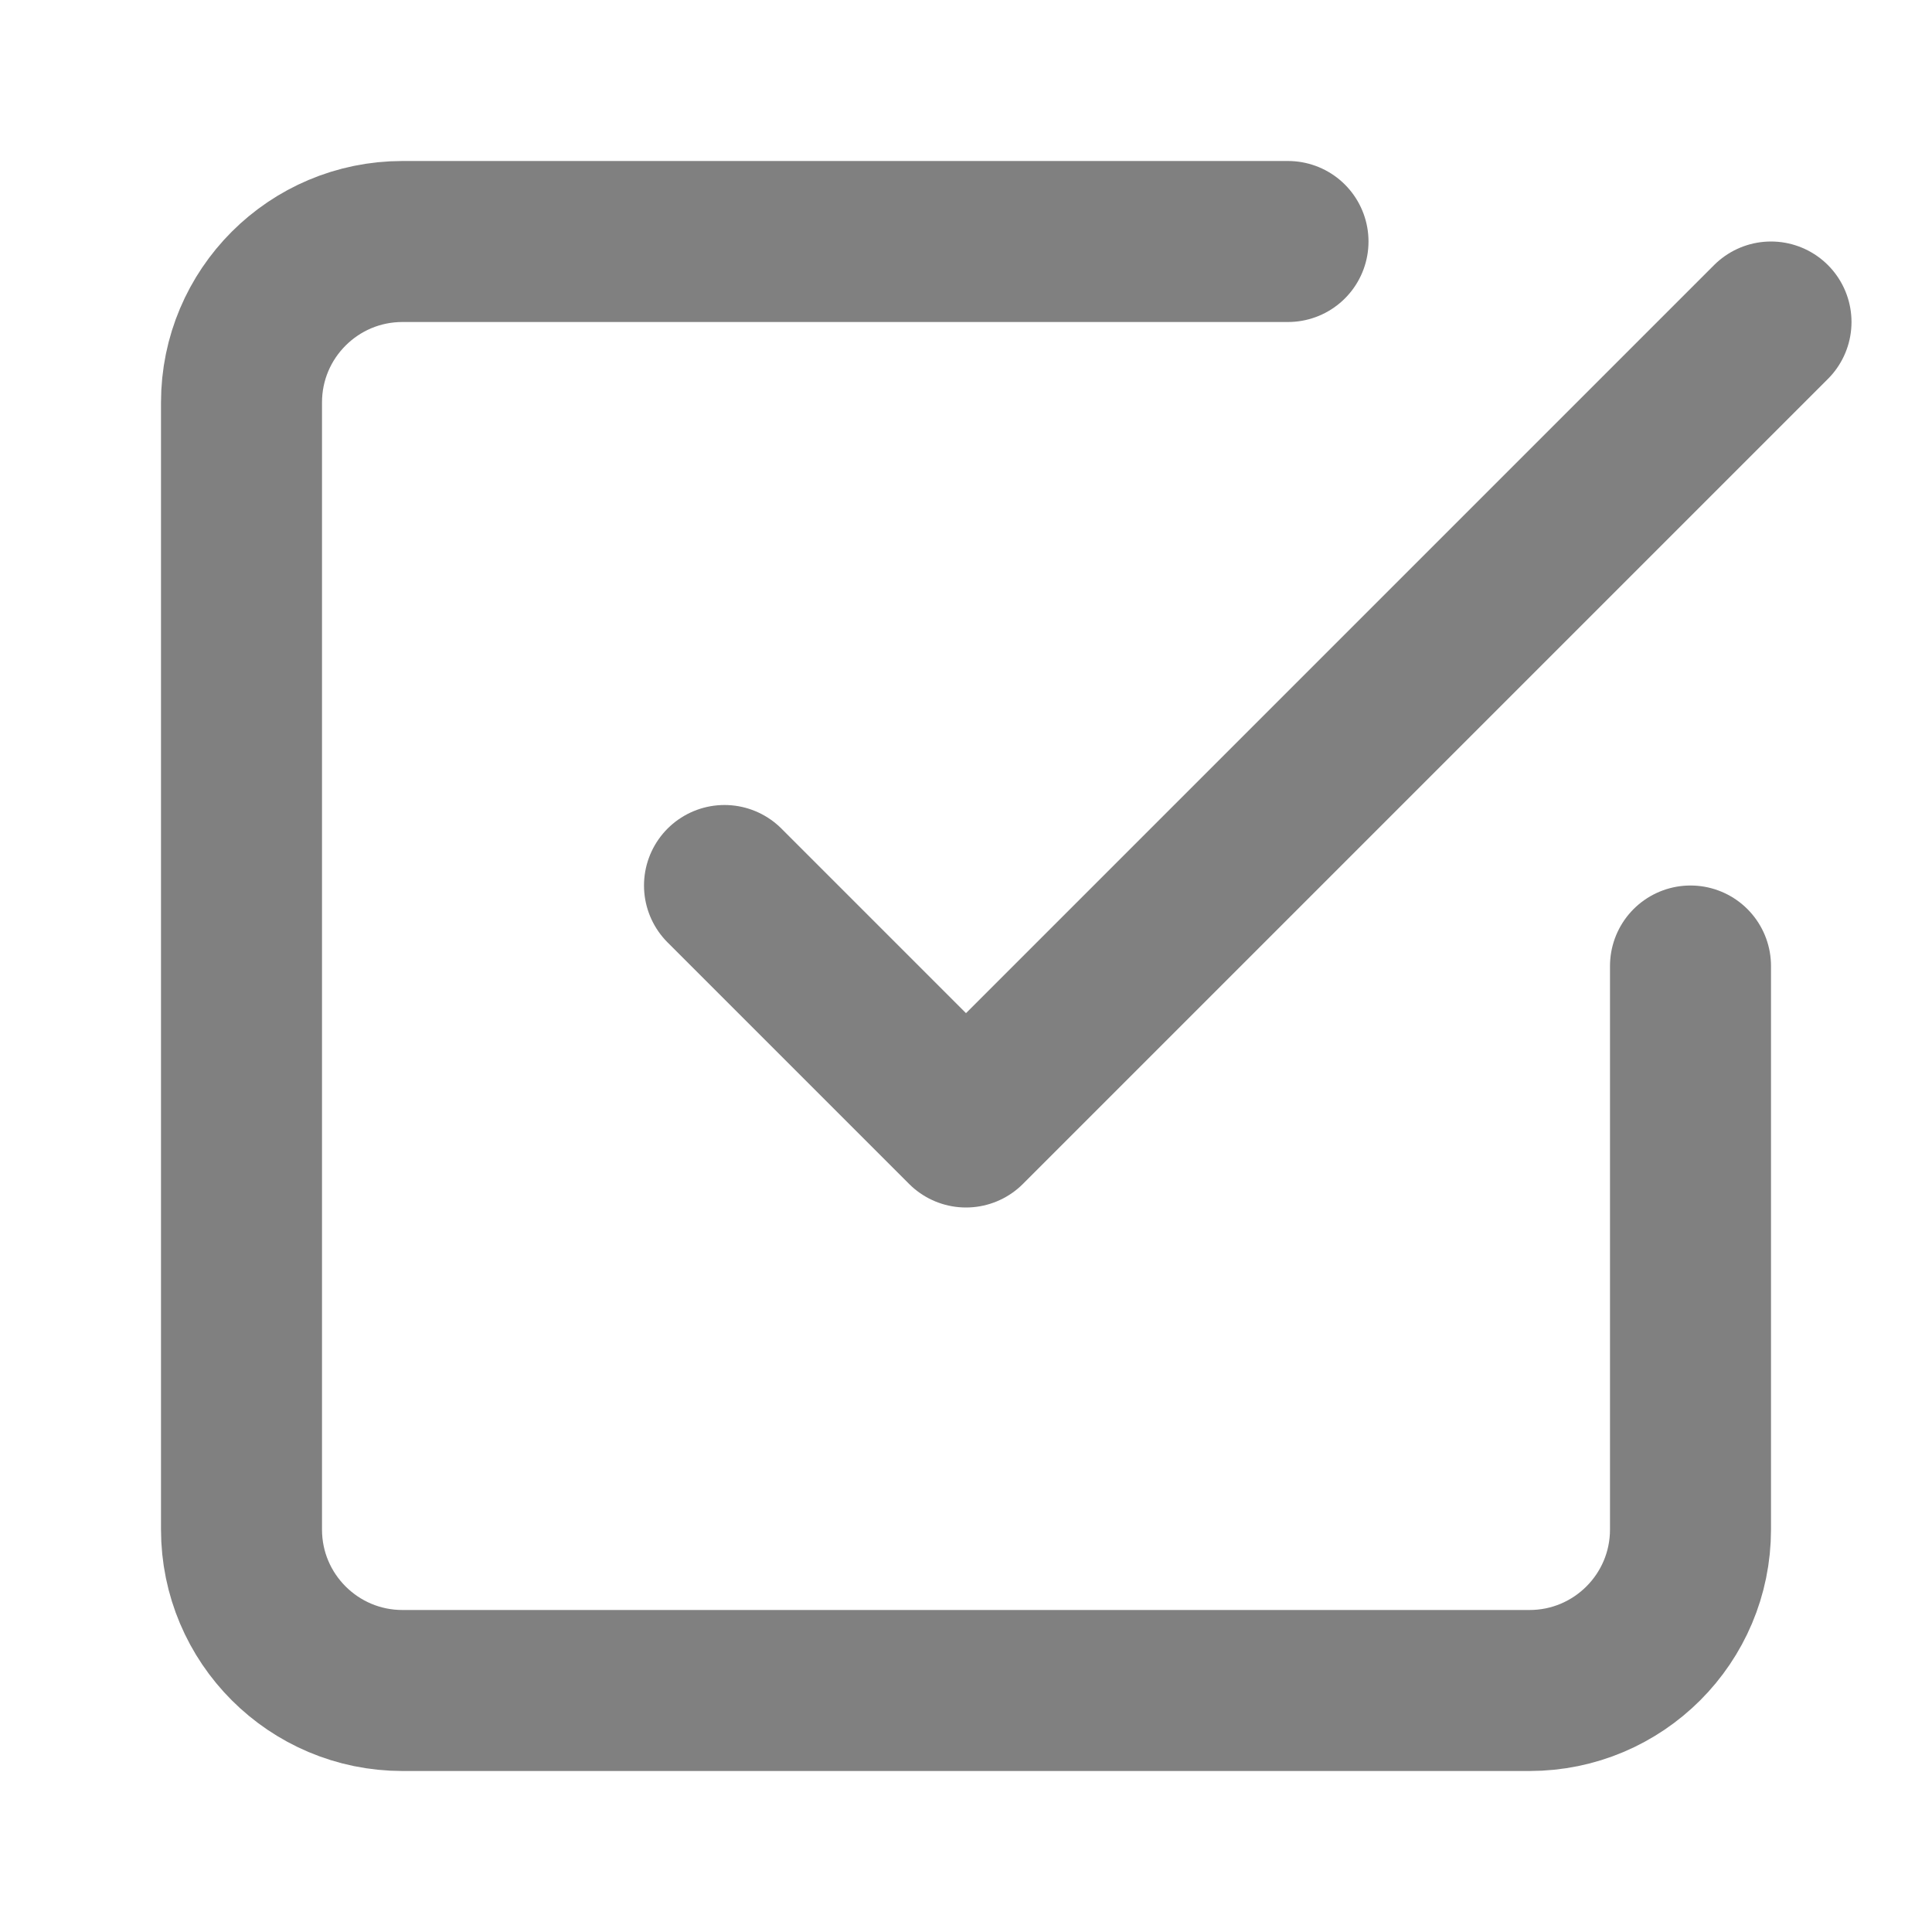
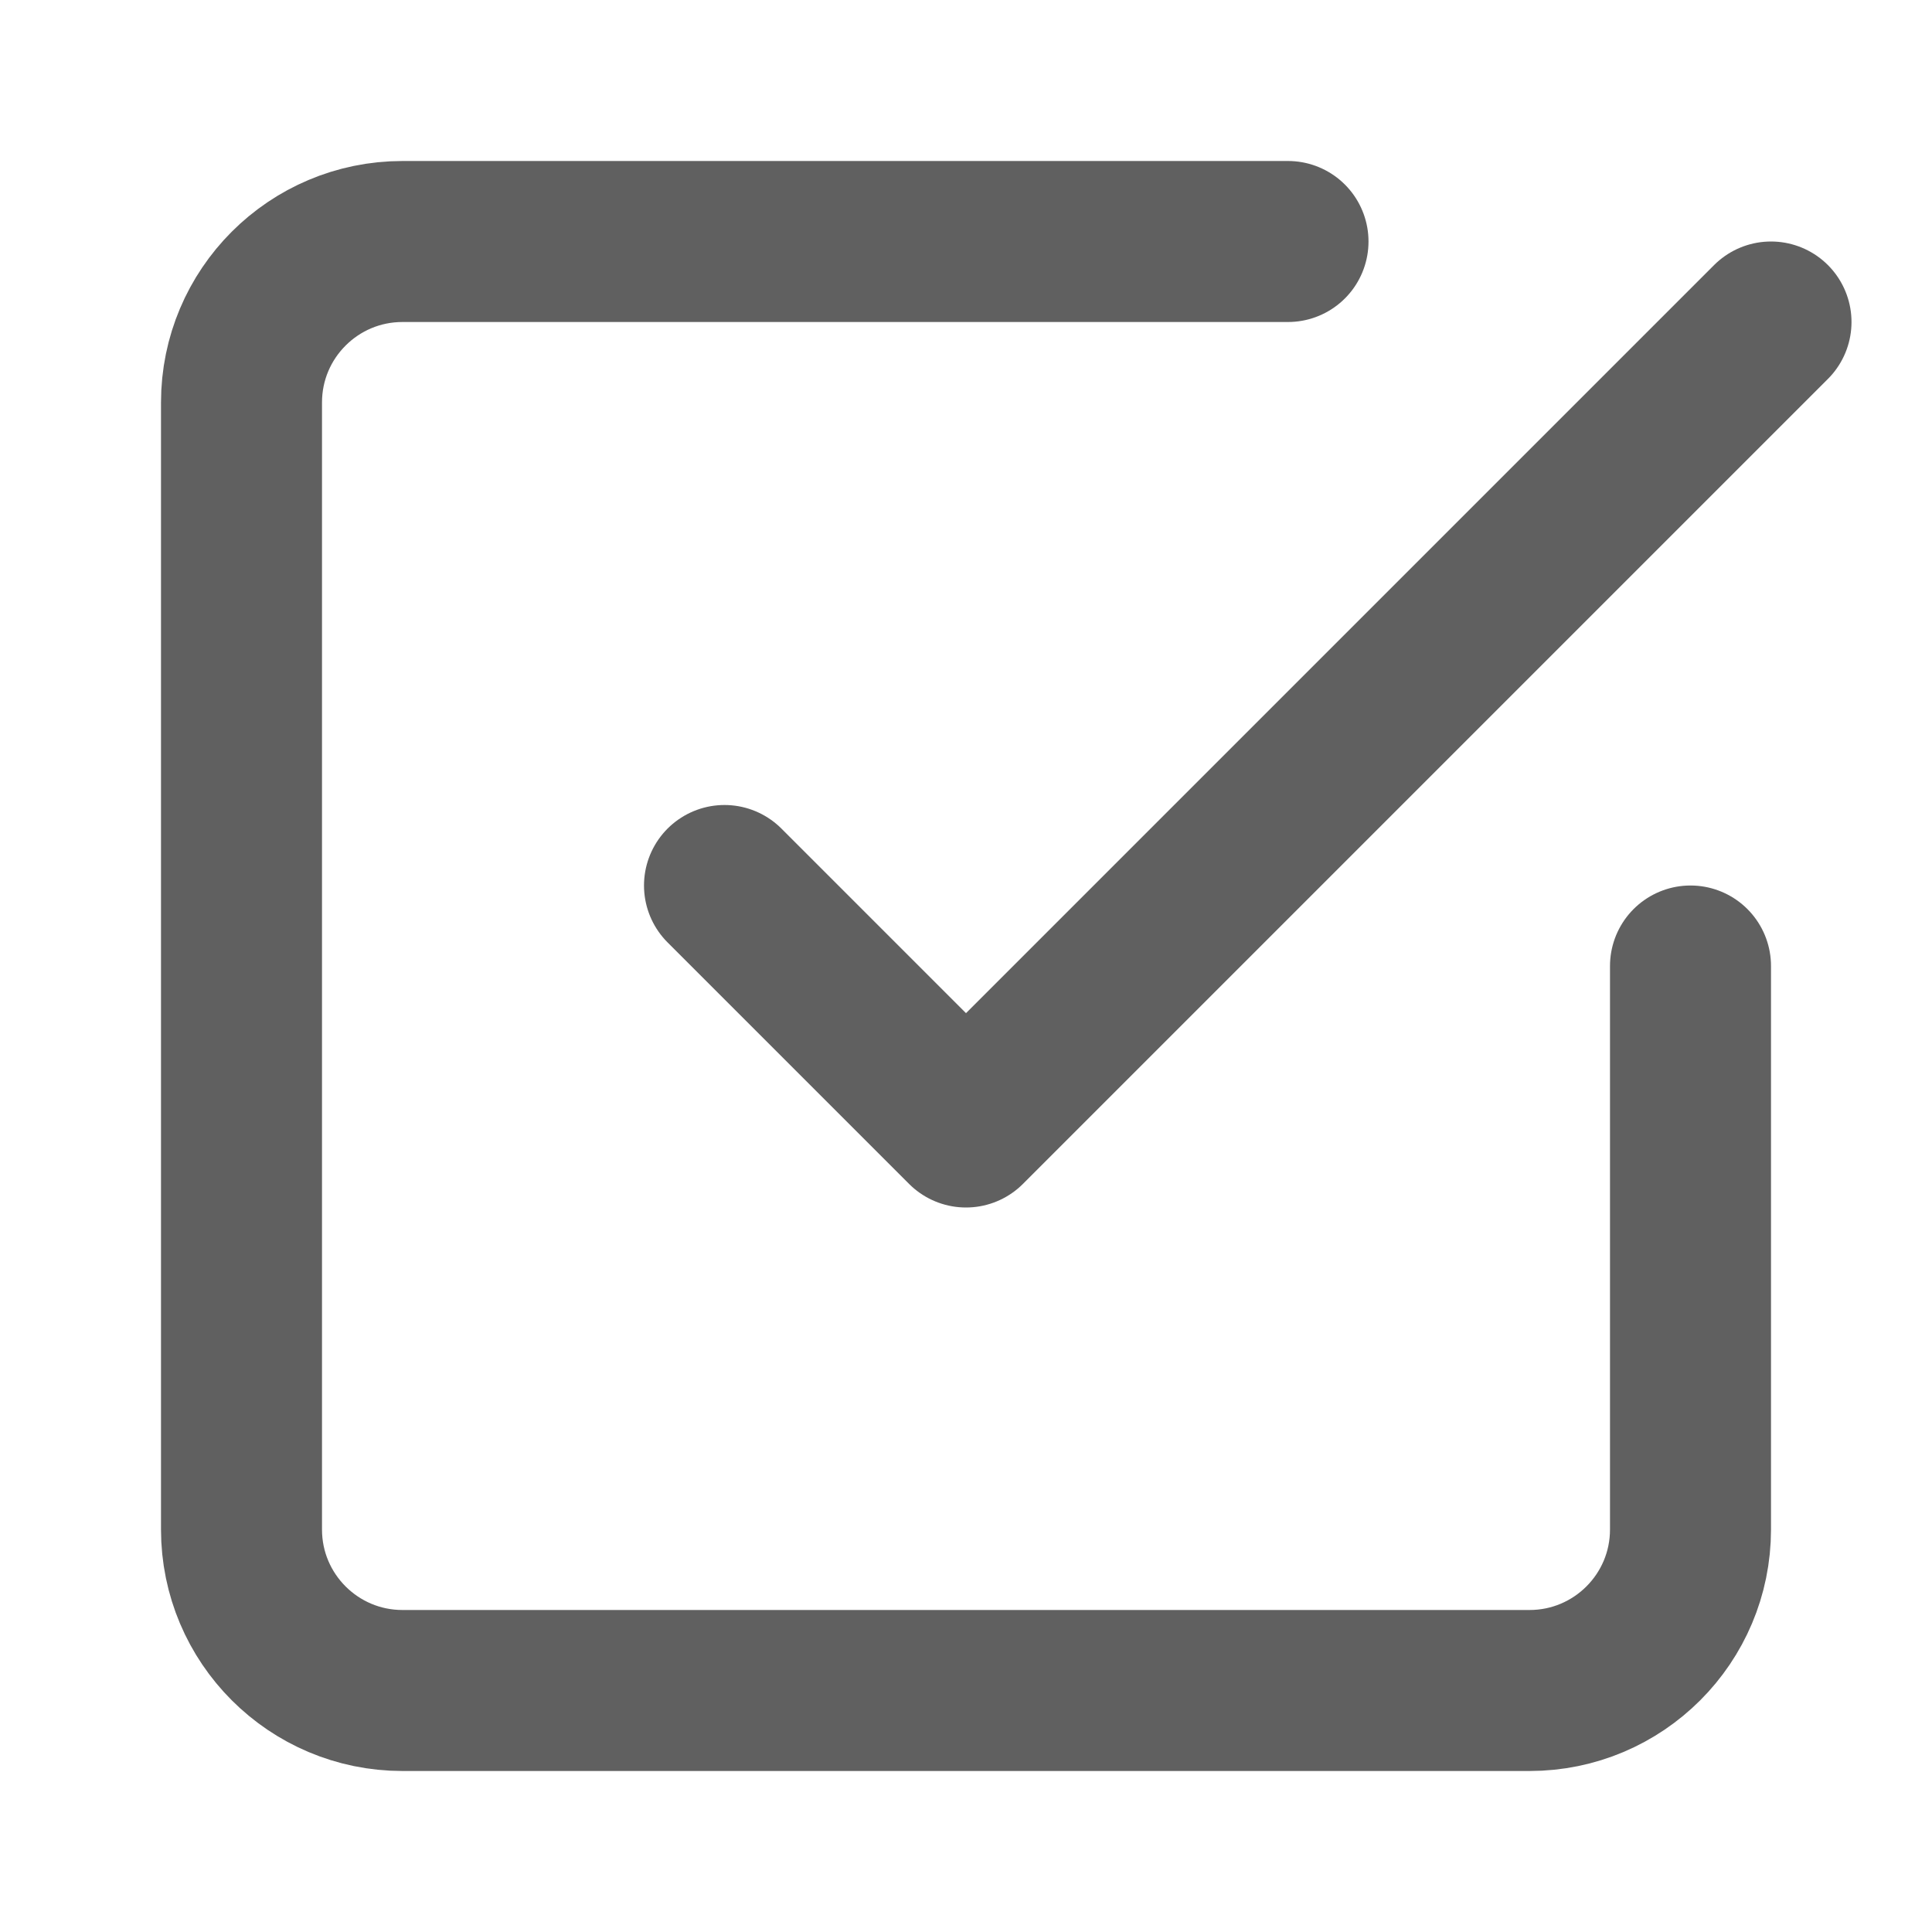
- <svg xmlns="http://www.w3.org/2000/svg" width="24" height="24" viewBox="0 0 24 24" fill="none" stroke="#808080" stroke-width="2" stroke-linecap="round" stroke-linejoin="round" class="feather feather-check-square">
+ <svg xmlns="http://www.w3.org/2000/svg" width="20" height="20" viewBox="0 0 24 24" fill="none" stroke="#606060" stroke-width="2" stroke-linecap="round" stroke-linejoin="round" class="feather feather-check-square">
  <polyline points="9 11 12 14 22 4" />
  <path d="M21 12v7a2 2 0 0 1-2 2H5a2 2 0 0 1-2-2V5a2 2 0 0 1 2-2h11" />
</svg>
